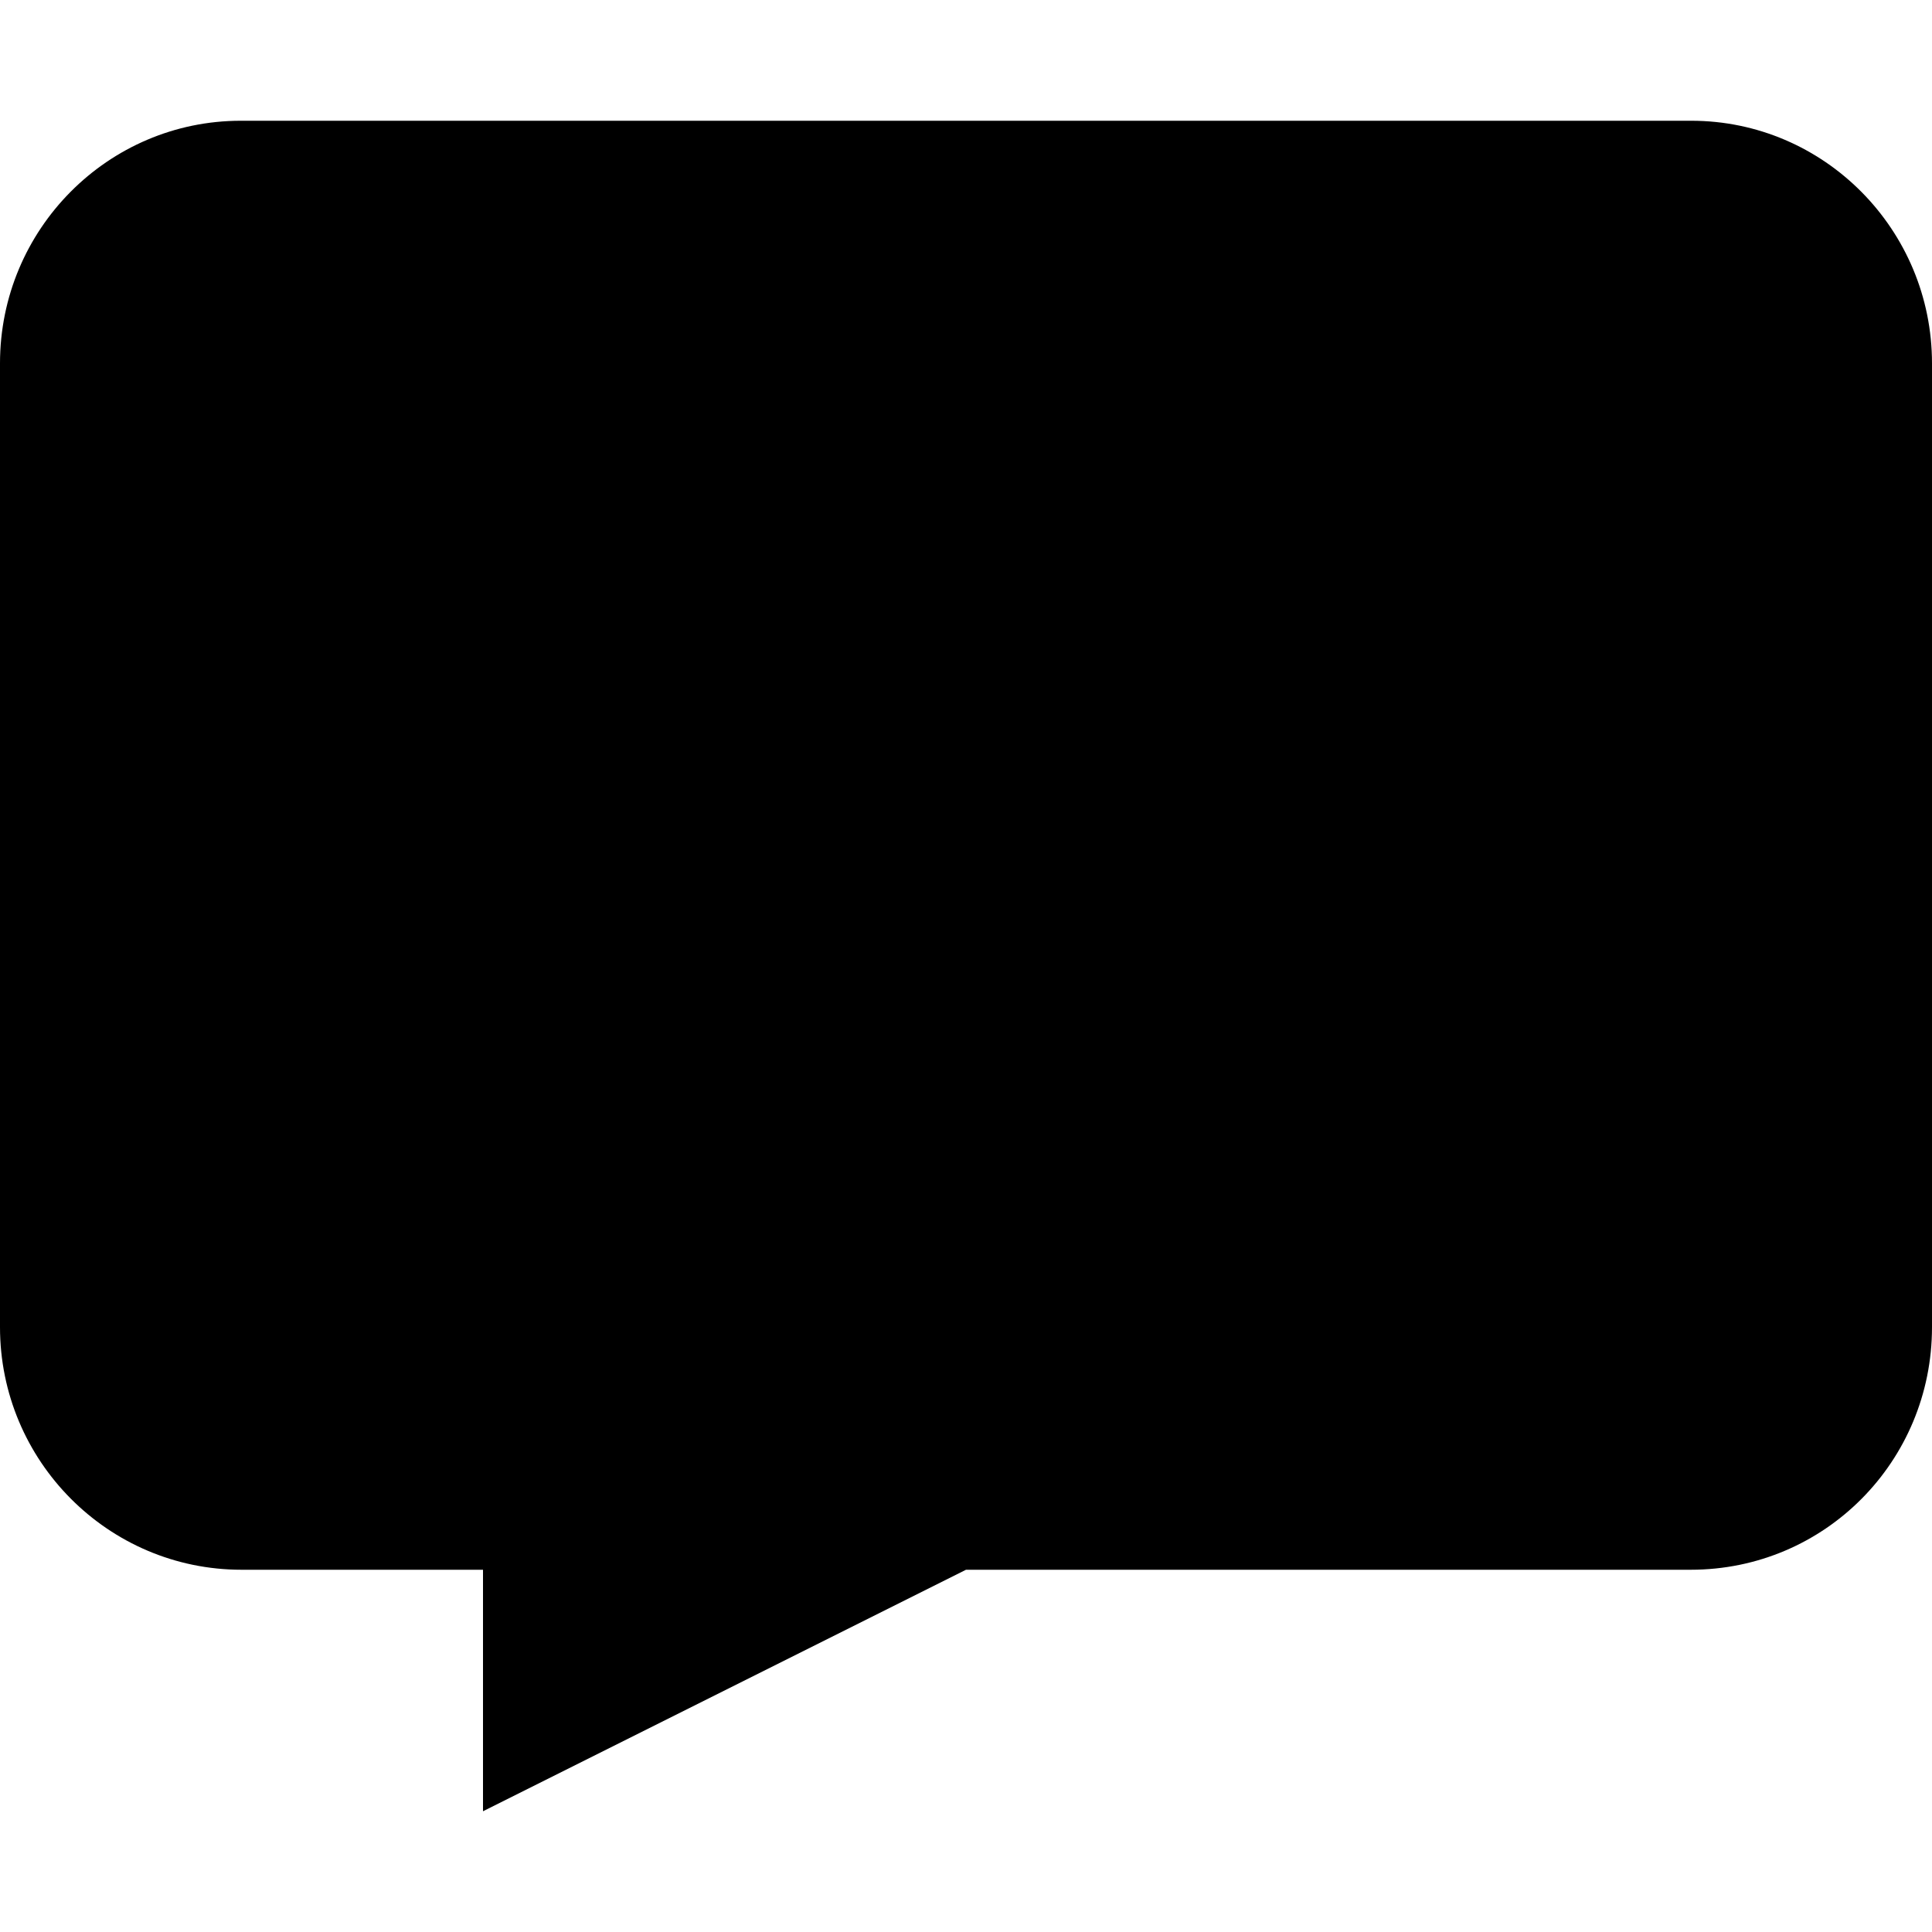
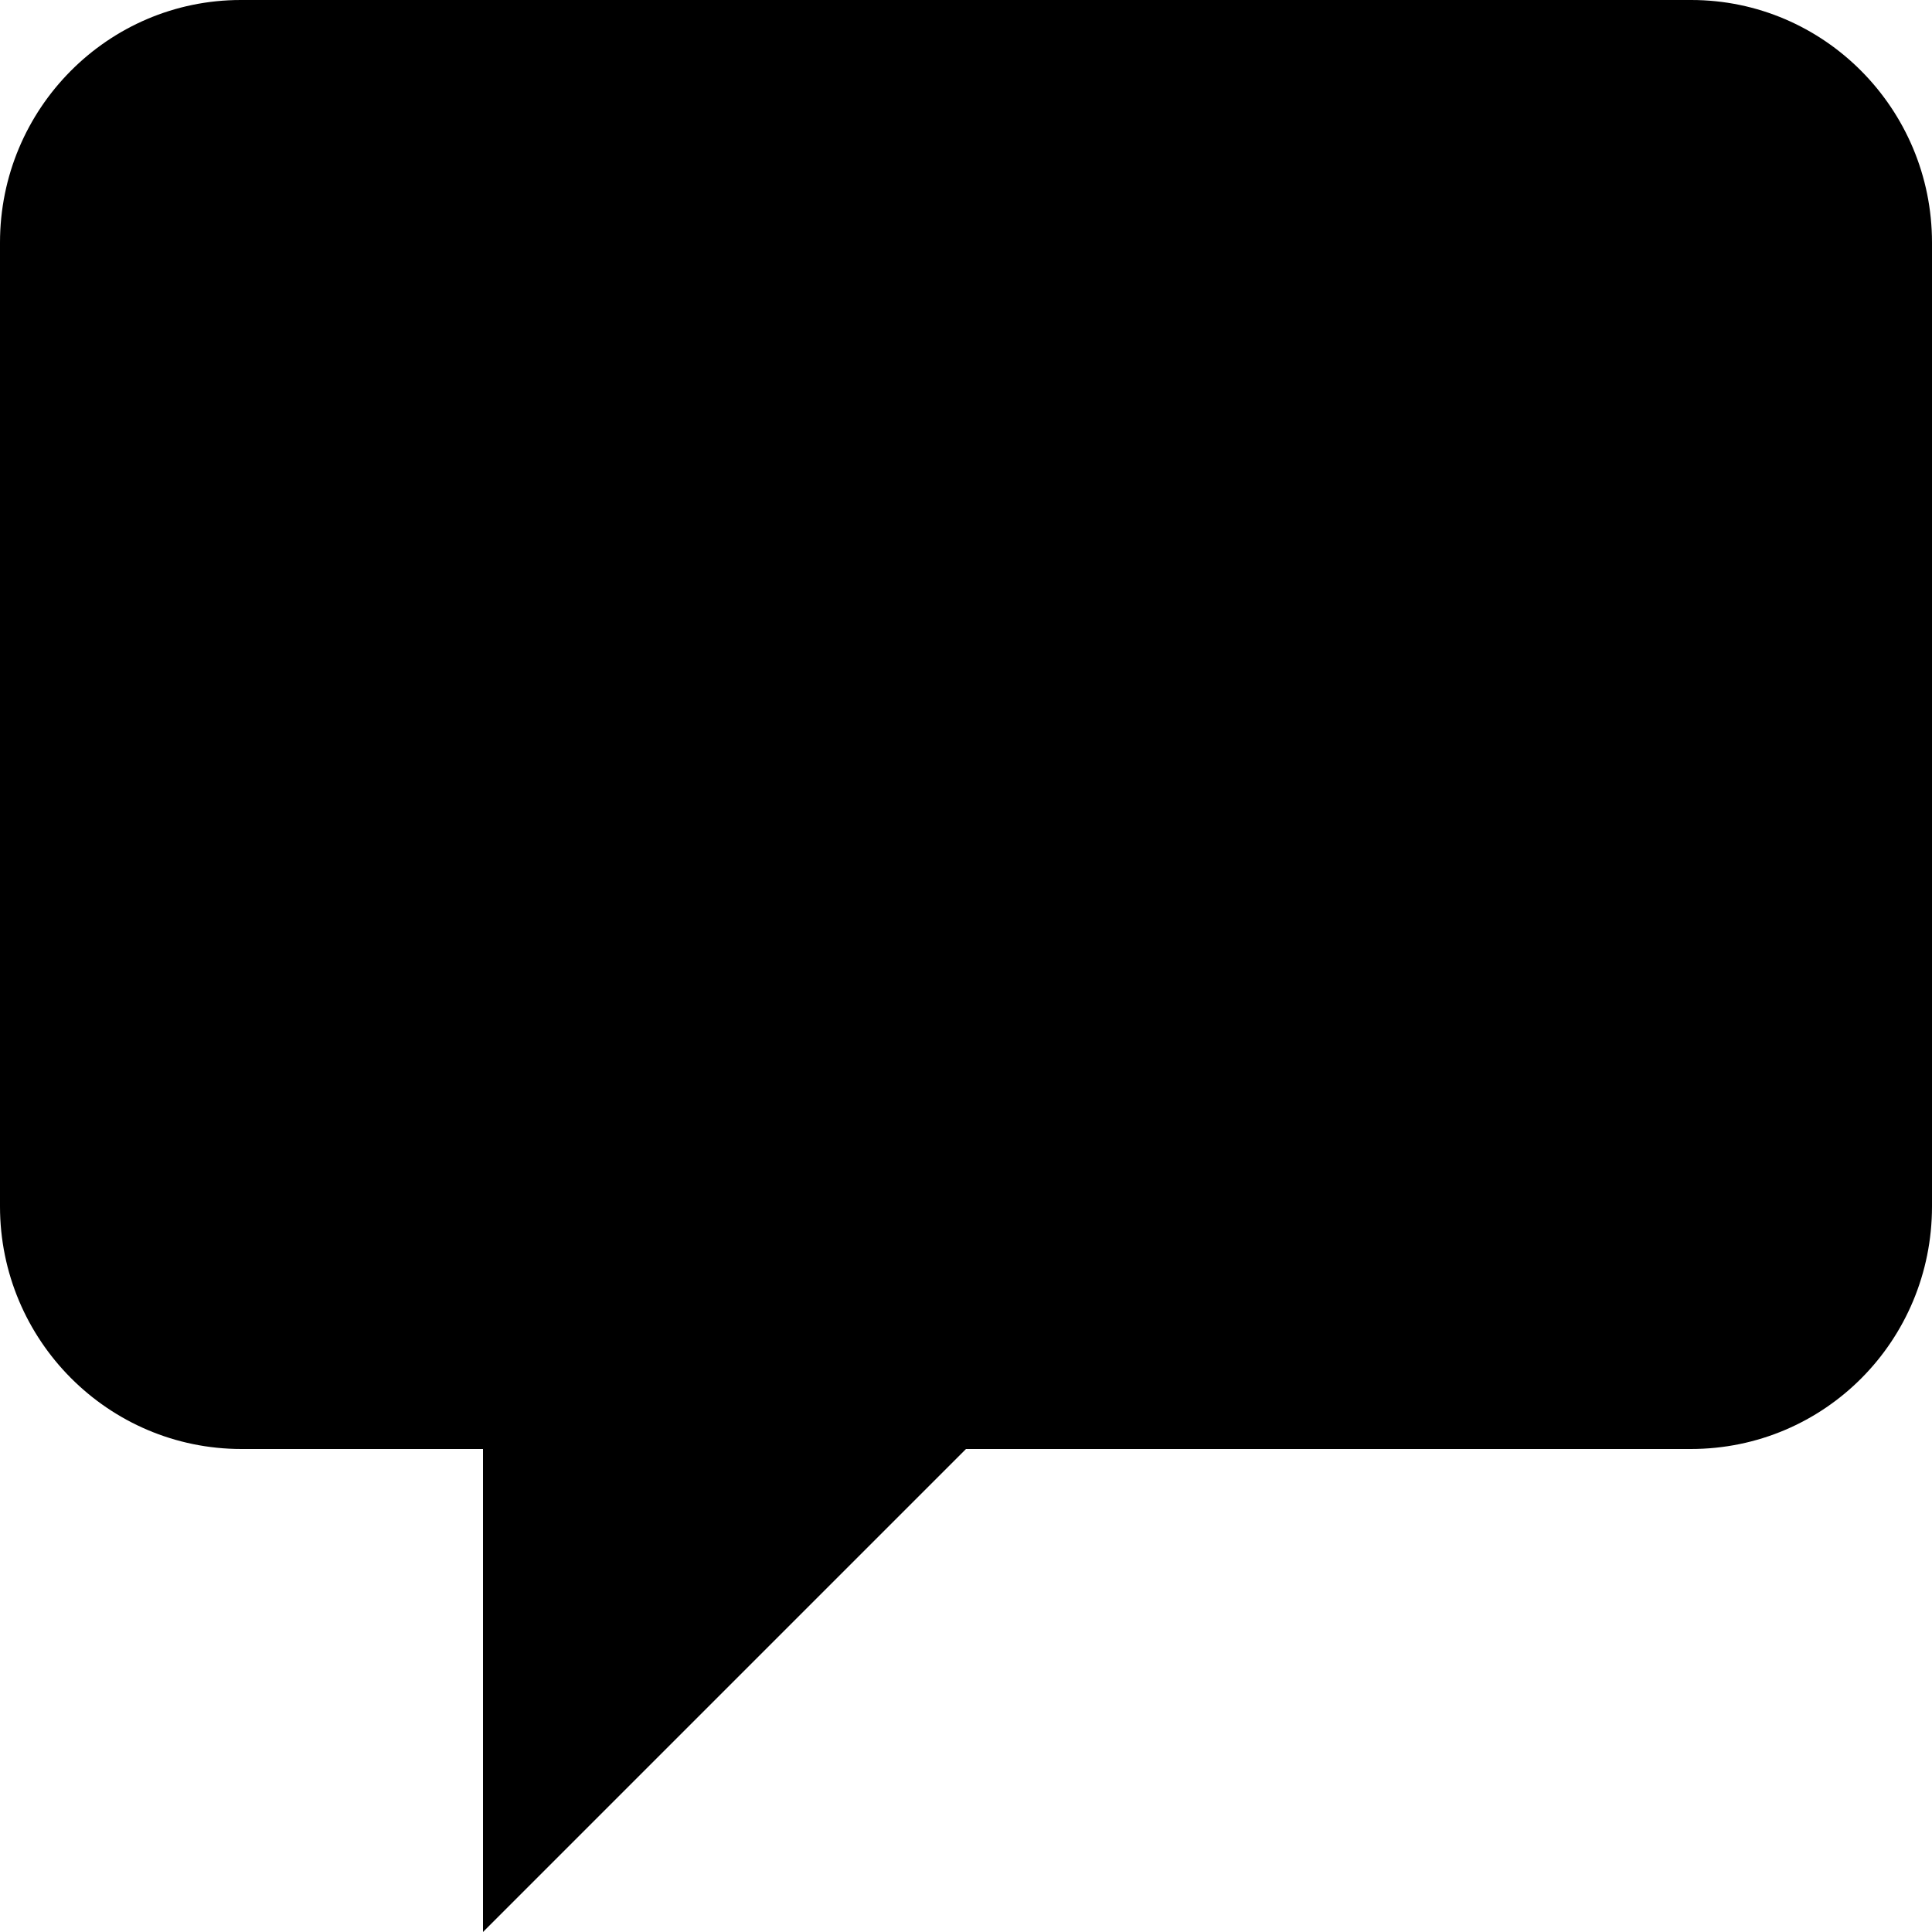
<svg xmlns="http://www.w3.org/2000/svg" width="16px" height="16px" viewBox="0 0 16 16" version="1.1">
  <defs />
  <g id="buffer-web" stroke="none" stroke-width="1" fill="none" fill-rule="evenodd">
    <g id="comment" fill="#000000">
-       <path d="M0,3.009 C0,1.899 0.895,1 1.994,1 L14.006,1 C15.107,1 16,1.902 16,3.009 L16,10.991 C16,12.101 15.113,13 14.002,13 L8,13 L4,15 L4,13 L2,13 C0.895,13 0,12.098 0,10.991 L0,3.009 Z" id="icon-comment" />
+       <path d="M0,2.009 C0,0.899 0.895,0 1.994,0 L14.006,0 C15.107,0 16,0.902 16,2.009 L16,9.991 C16,11.101 15.113,12 14.002,12 L8,12 L4,16 L4,12 L2,12 C0.895,12 0,11.098 0,9.991 L0,2.009 Z" id="icon-comment" />
    </g>
  </g>
</svg>
